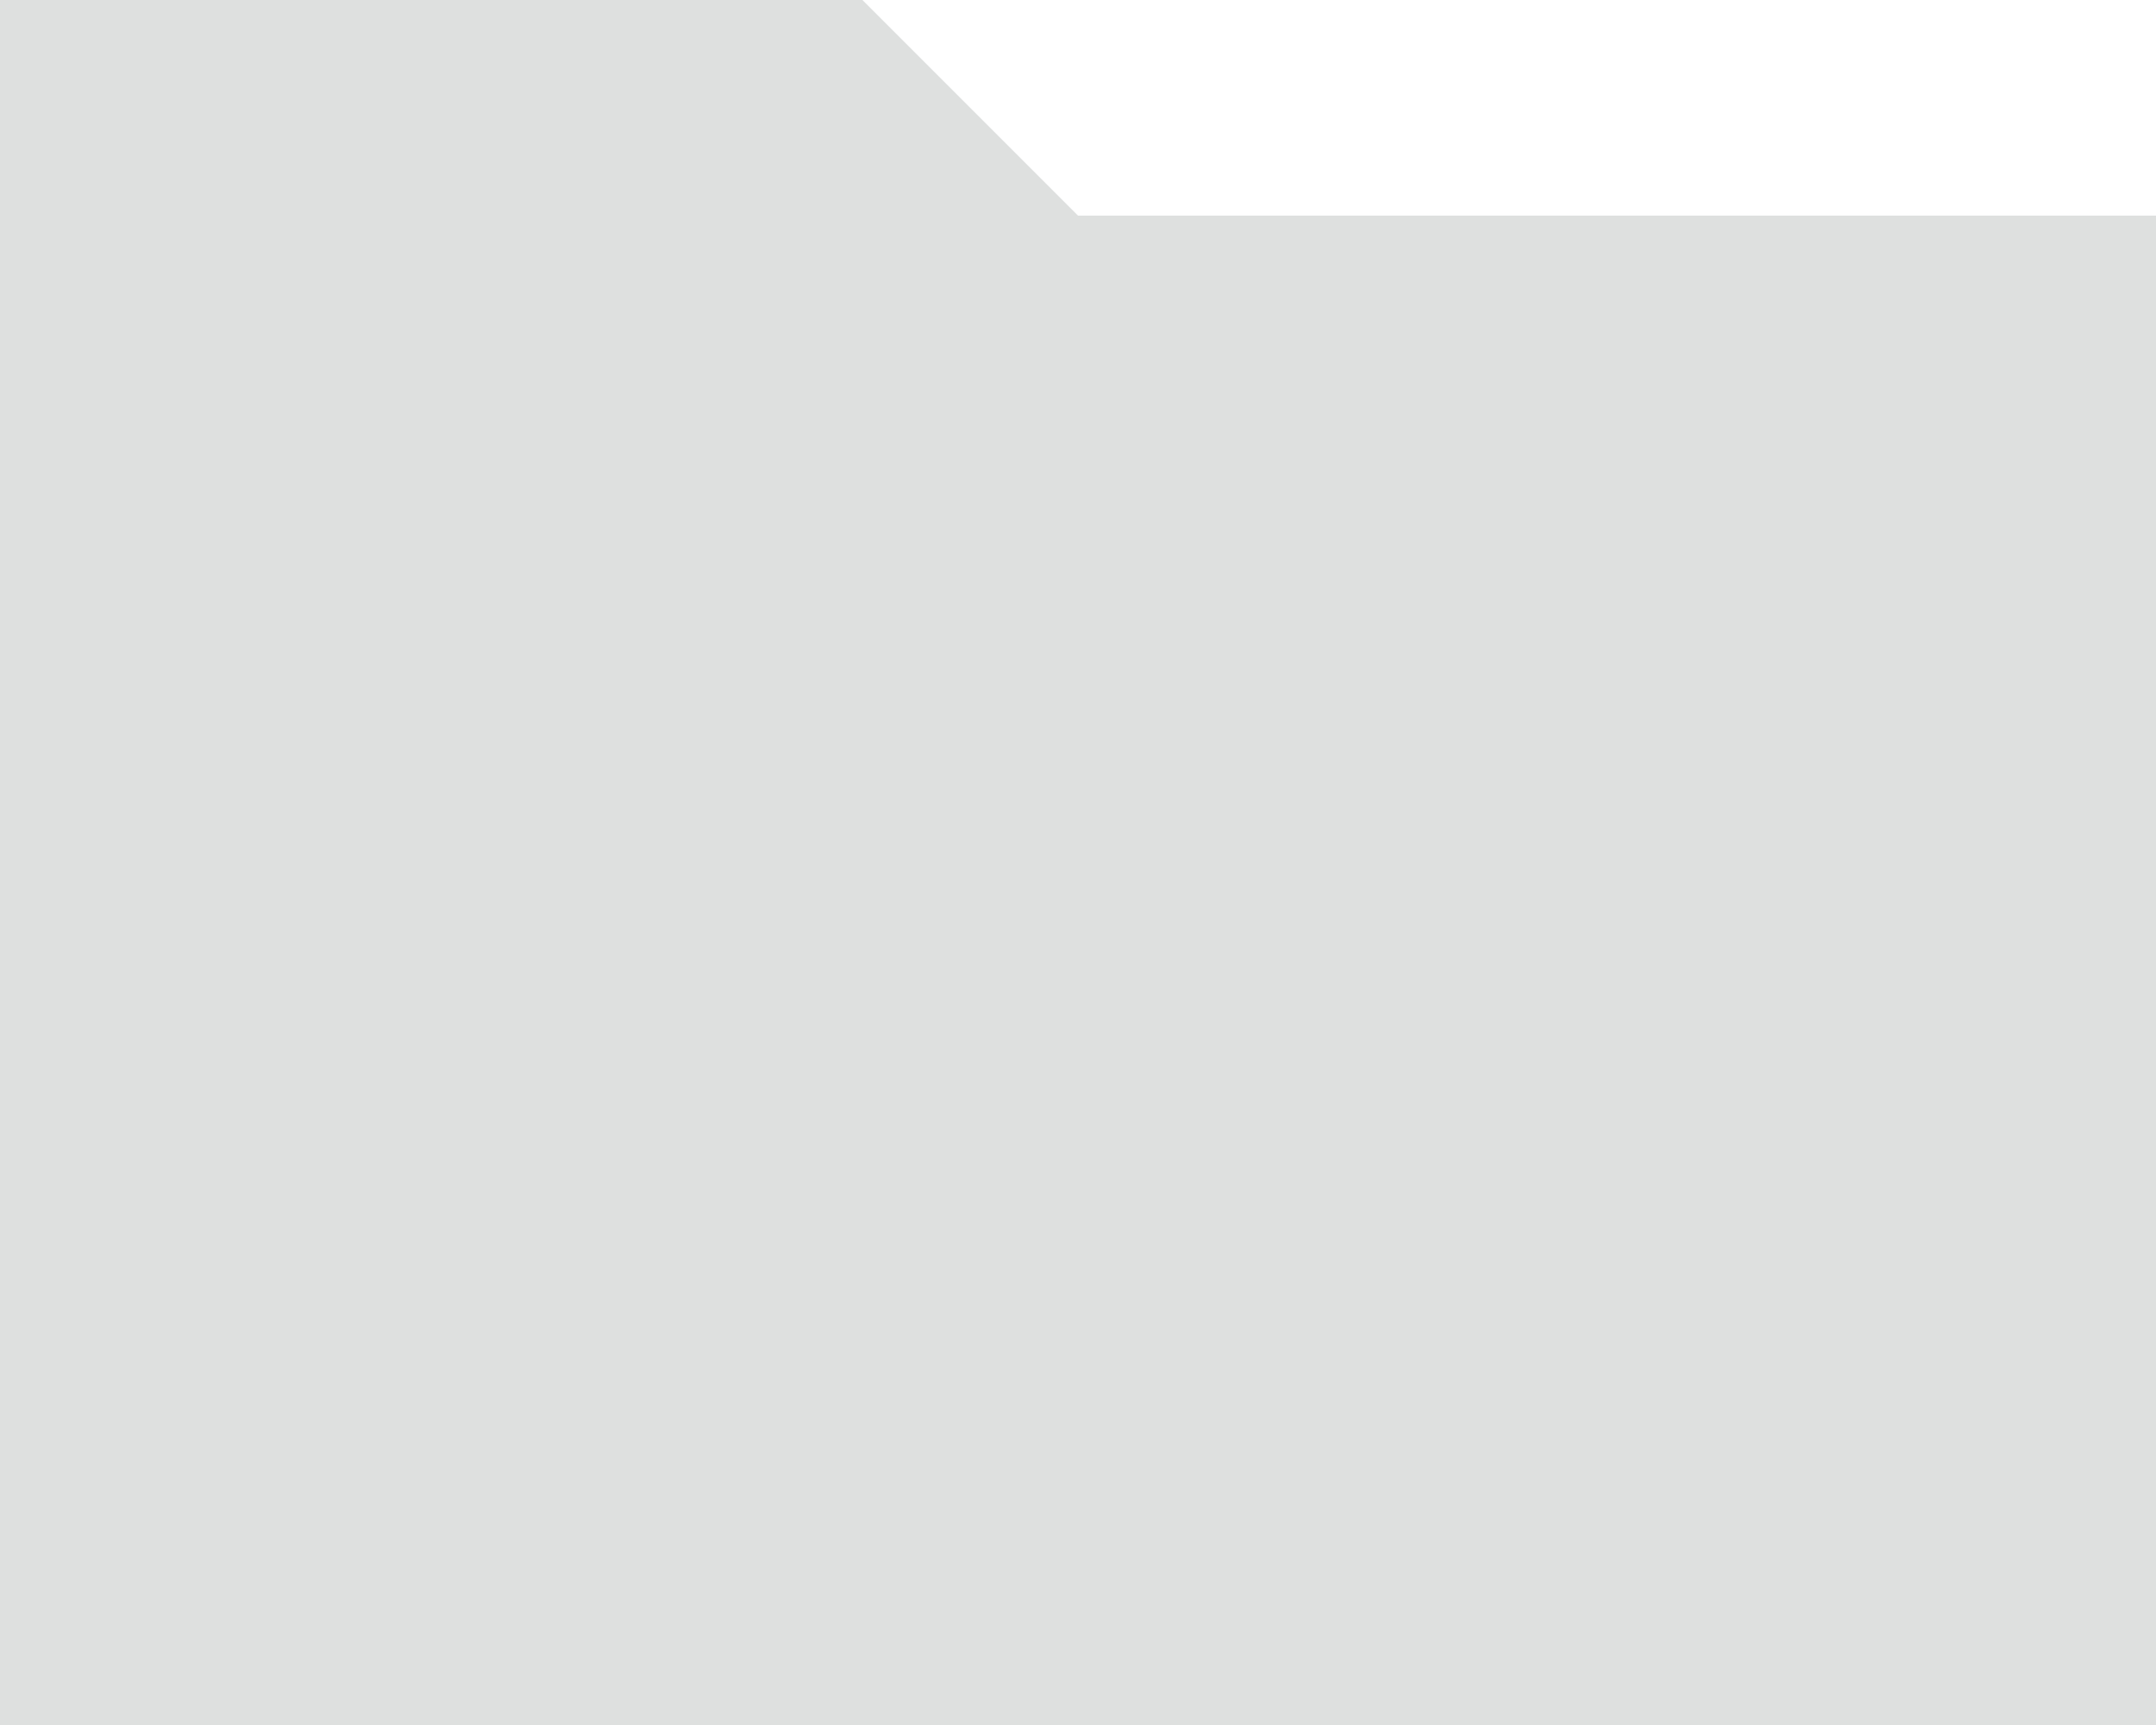
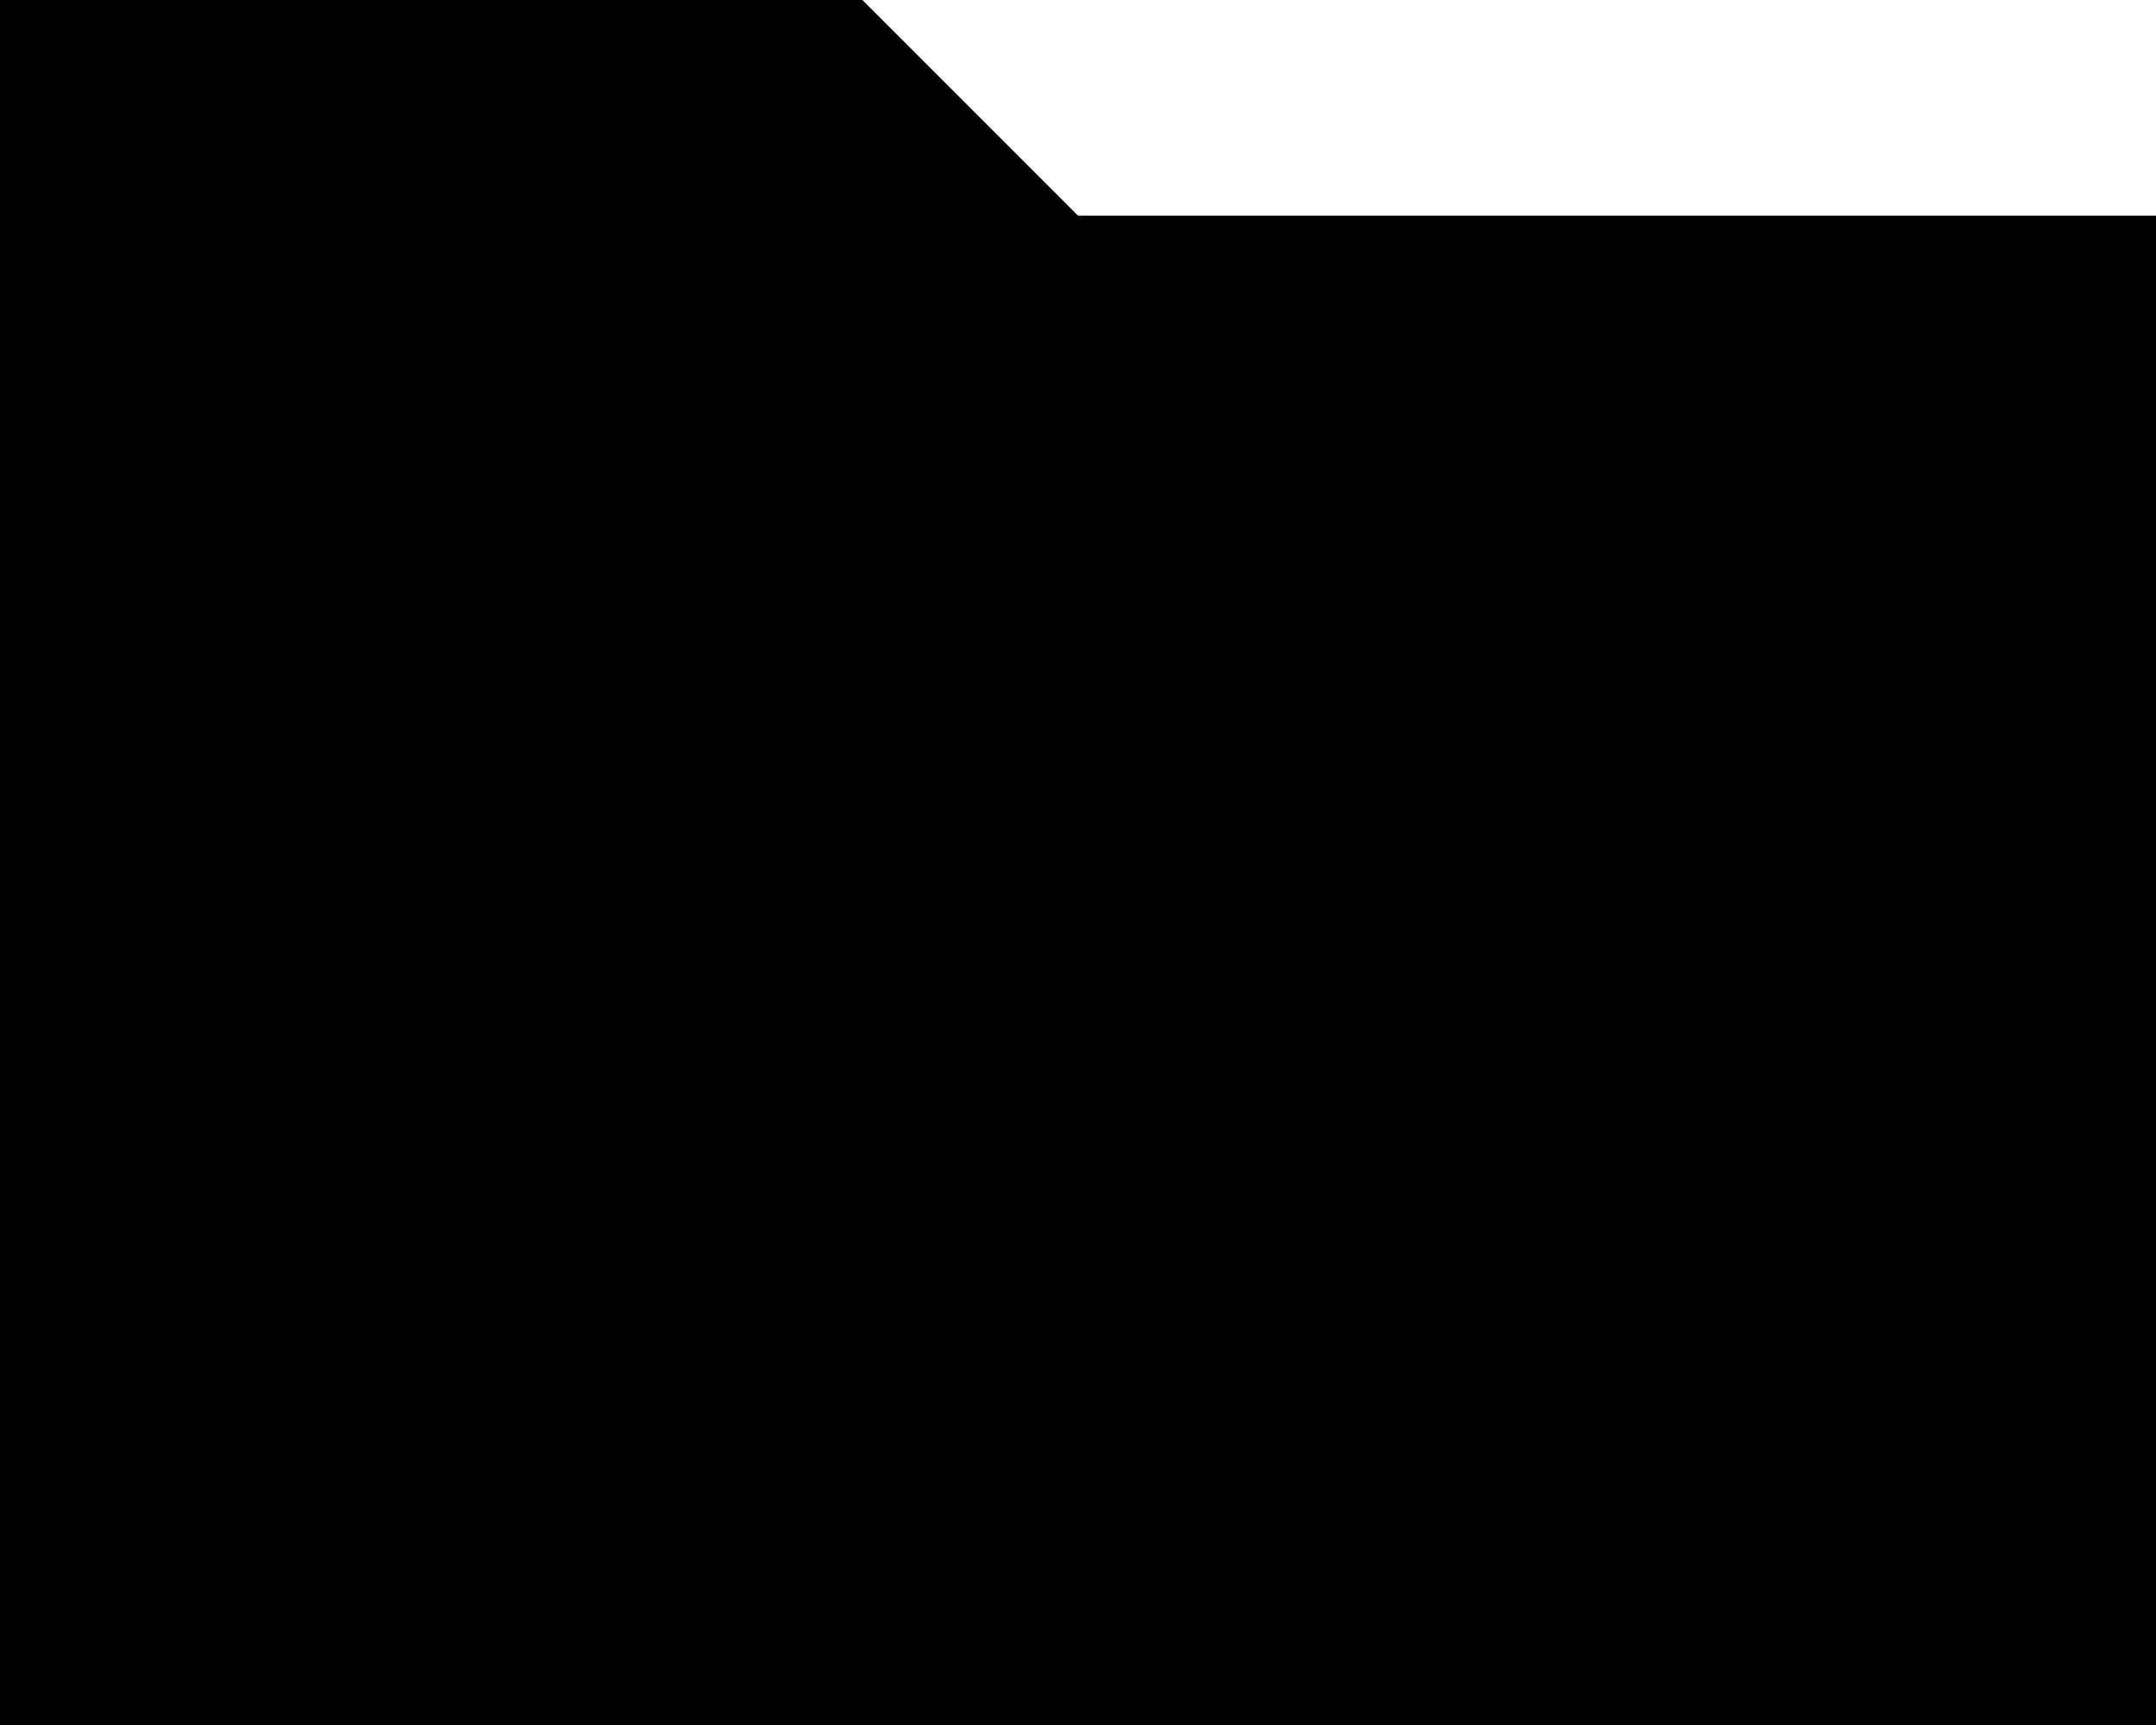
<svg xmlns="http://www.w3.org/2000/svg" width="30px" height="24px" viewBox="0 0 30 24" version="1.1">
  <g id="Icons" stroke="none" stroke-width="1" fill="none" fill-rule="evenodd">
    <g id="folder_black_36dp-(1)" transform="translate(-3, -6)">
      <polygon id="Path" points="0 0 36 0 36 36 0 36" />
-       <polygon id="Path" fill="#DEE0DF" fill-rule="nonzero" points="15 6 3 6 3 30 33 30 33 9 18 9" />
+       <polygon id="Path" fill="black" fill-rule="nonzero" points="15 6 3 6 3 30 33 30 33 9 18 9" />
    </g>
  </g>
</svg>
